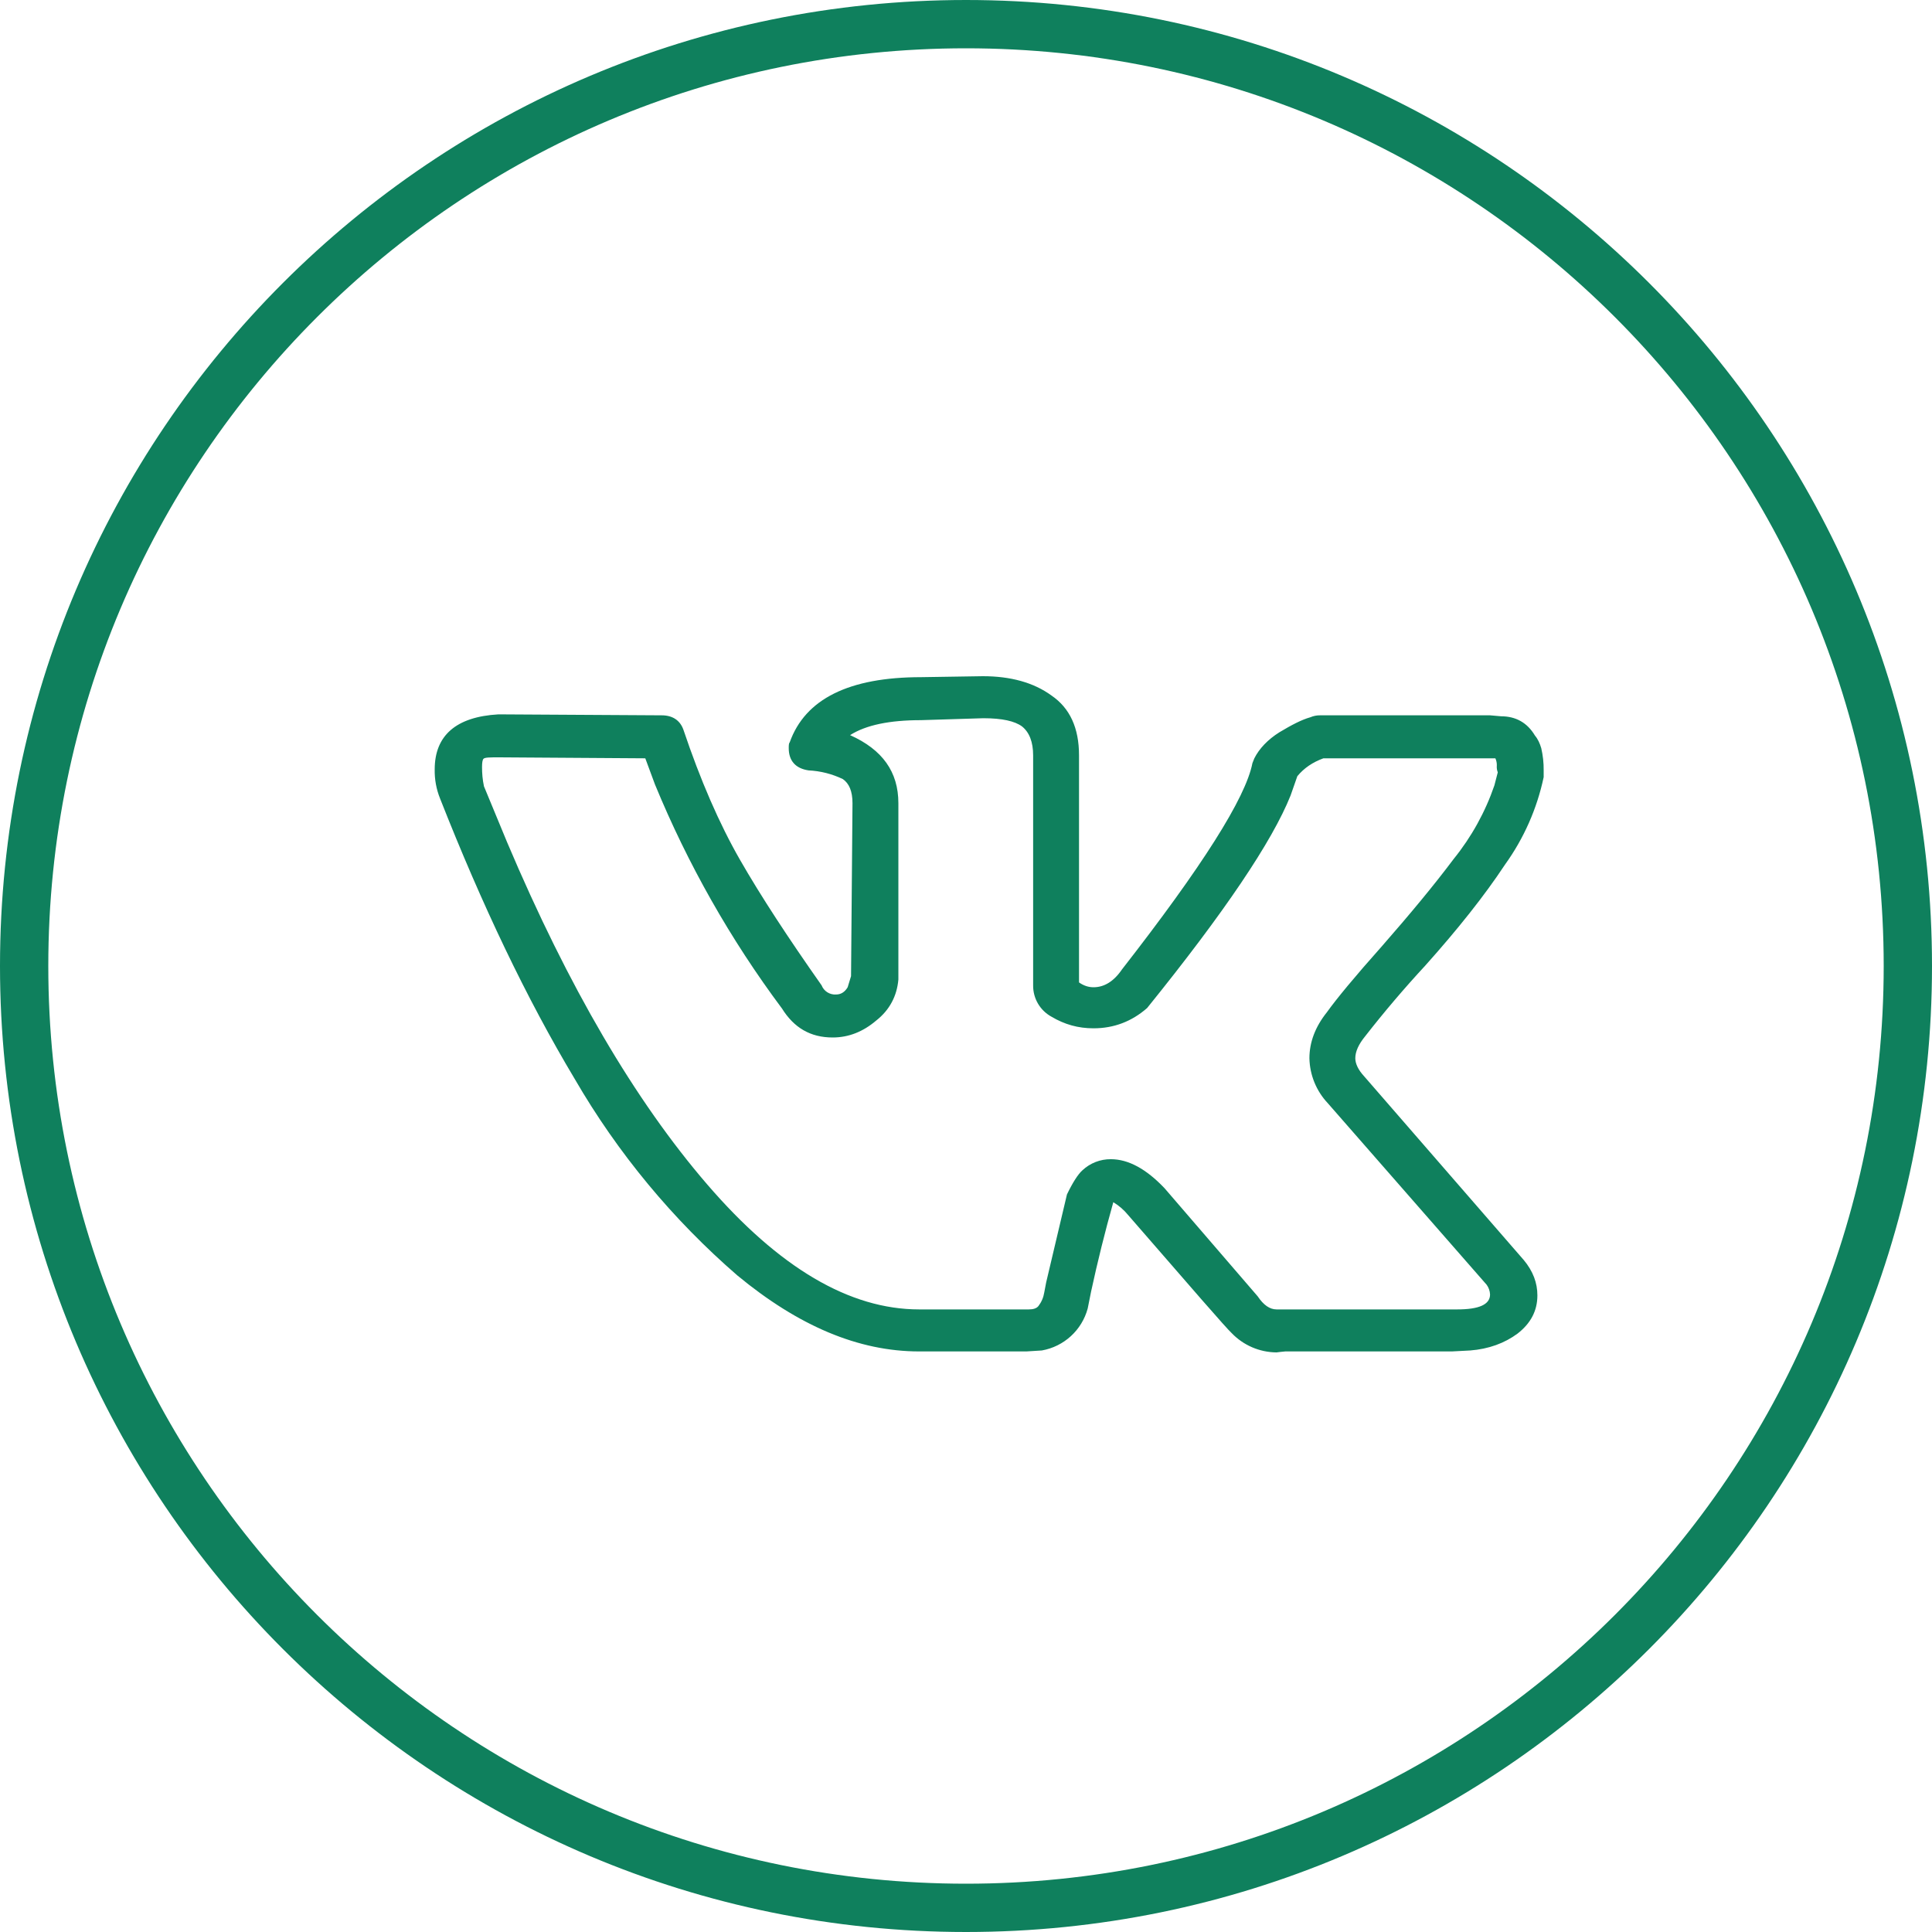
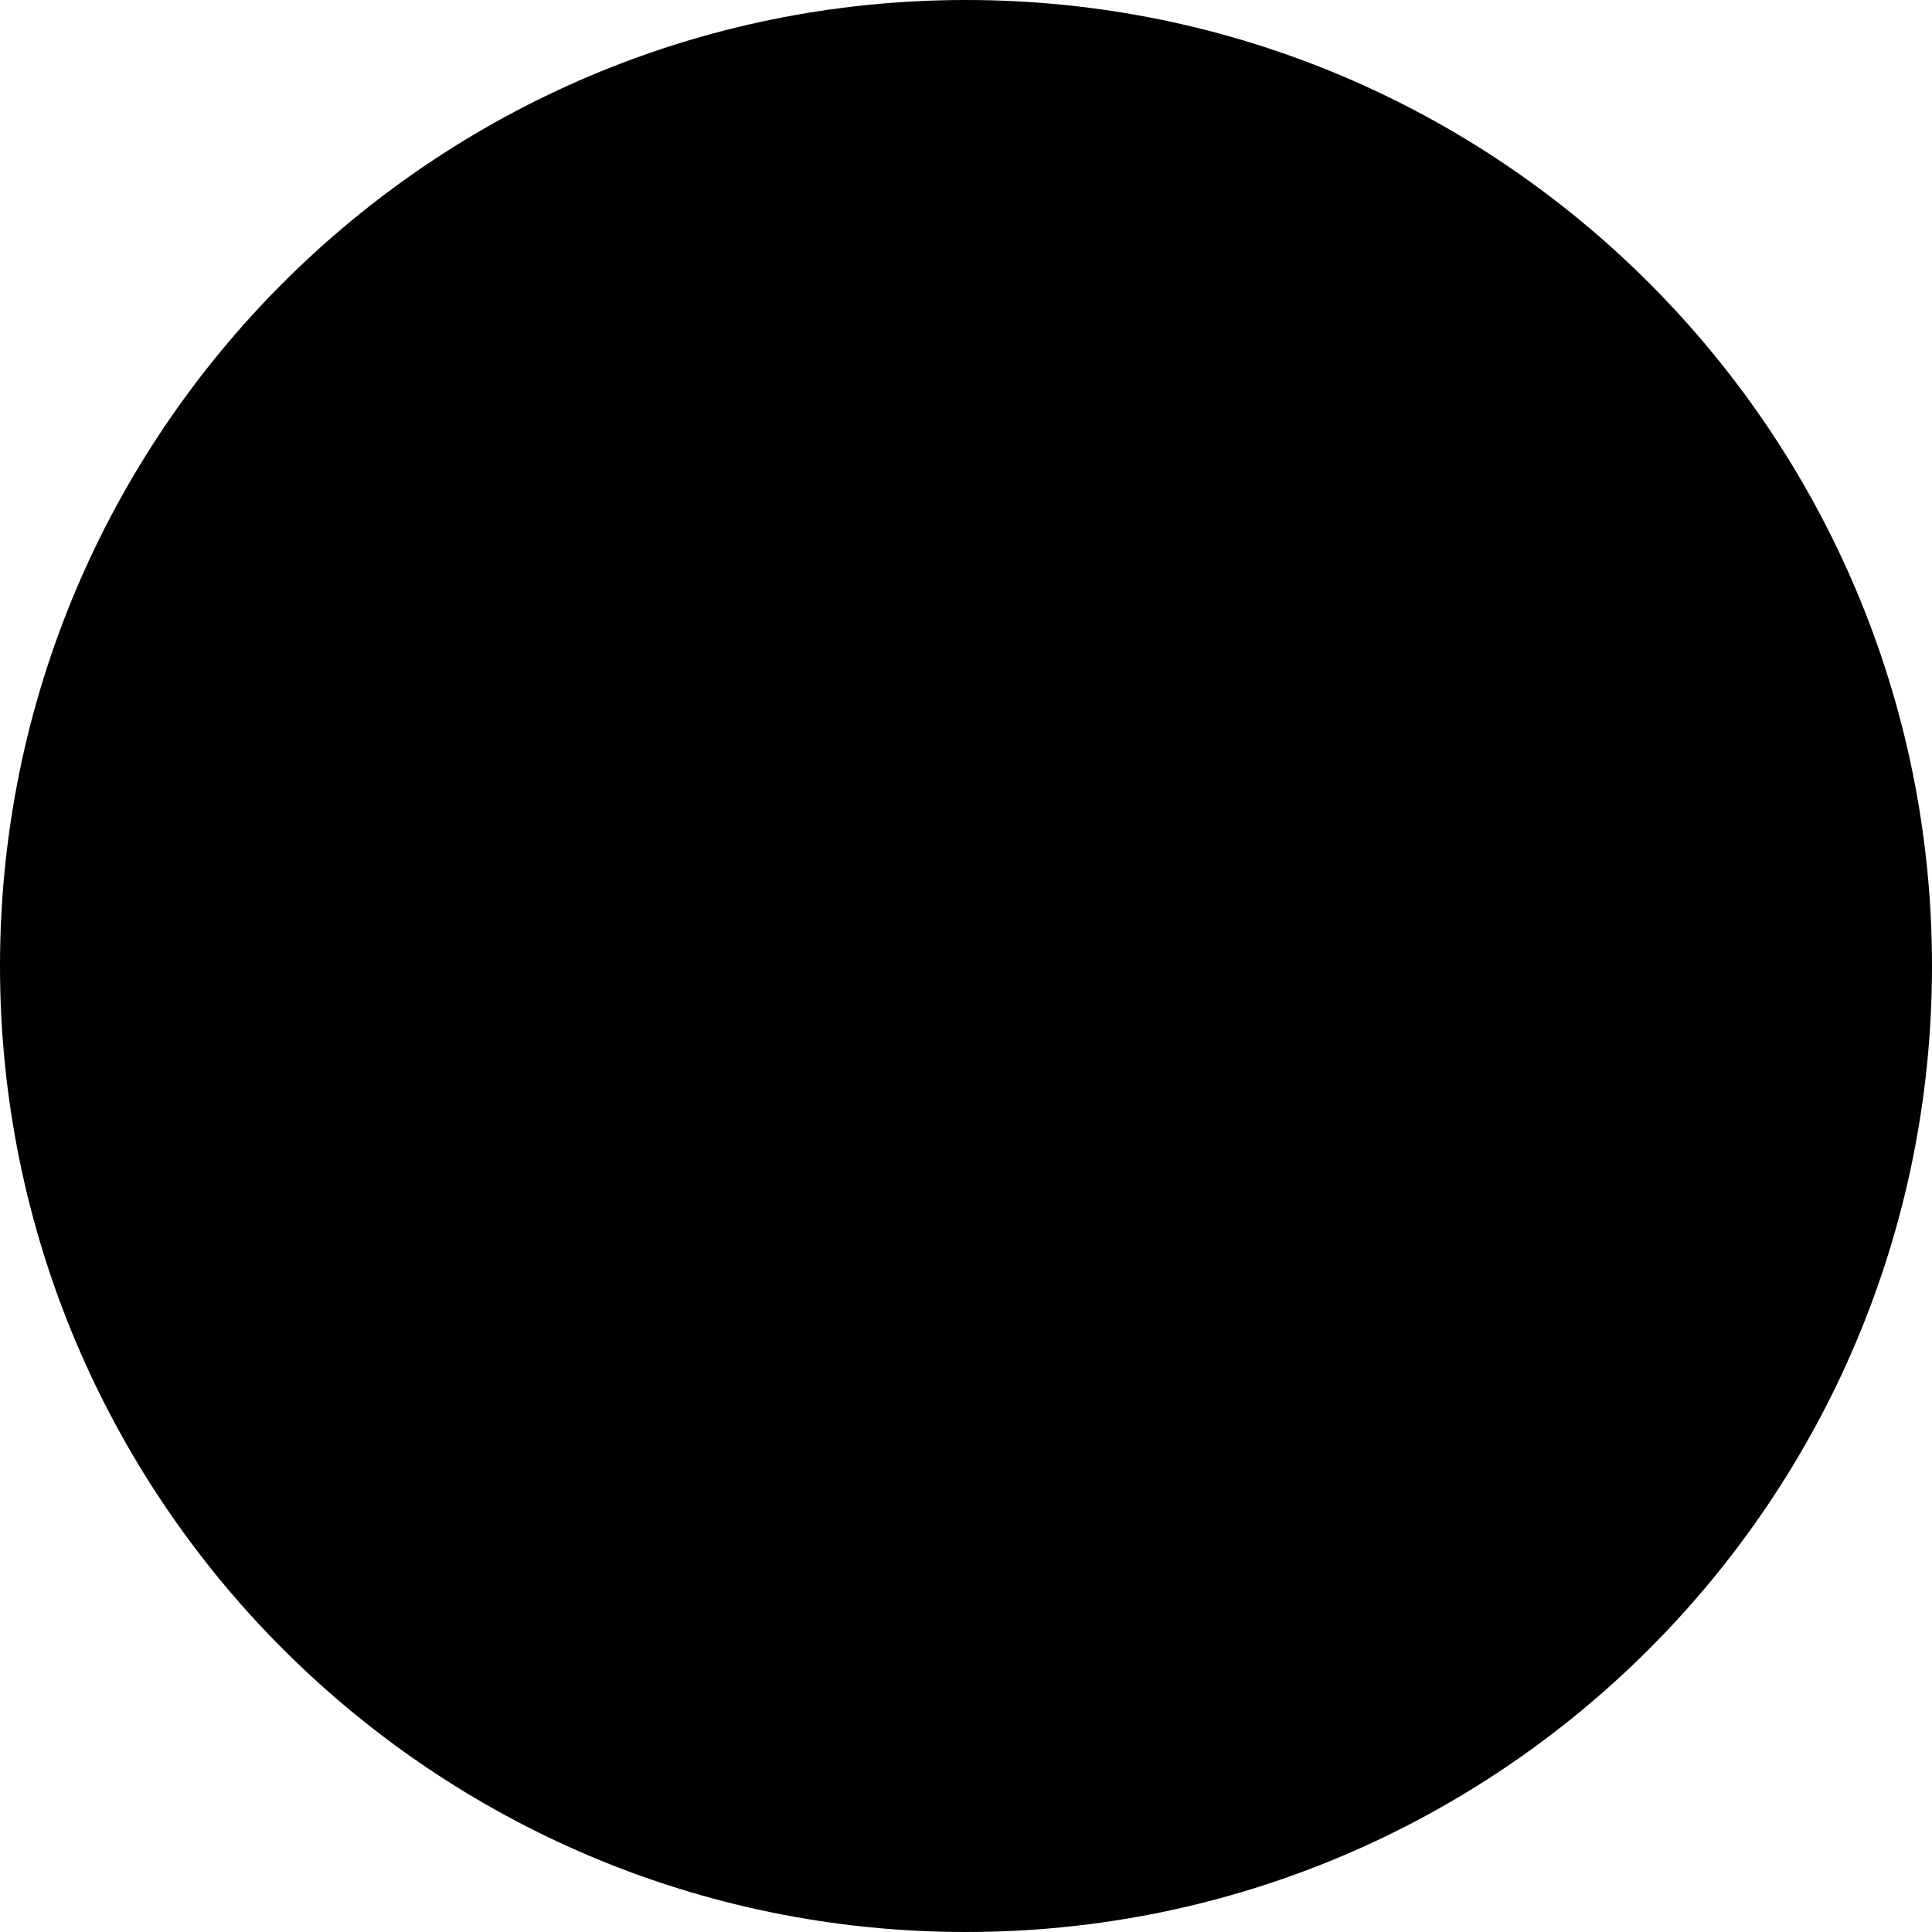
- <svg xmlns="http://www.w3.org/2000/svg" viewBox="0 0 40 40" fill="none">
-   <circle cx="20" cy="20" r="19.5" stroke="#0F805D" />
-   <path d="M9 15.93c0-.7.44-1.09 1.32-1.14l3.38.02c.22 0 .38.1.45.3.35 1.04.74 1.94 1.17 2.69.43.75 1 1.62 1.69 2.6a.3.3 0 0 0 .3.19c.1 0 .18-.05.24-.15l.07-.23.03-3.58c0-.25-.07-.41-.2-.5a1.85 1.85 0 0 0-.71-.18c-.27-.04-.41-.2-.41-.46 0-.05 0-.1.02-.12.32-.9 1.23-1.35 2.72-1.35l1.28-.02c.57 0 1.05.13 1.42.4.38.26.57.67.57 1.24v4.7c.1.07.2.1.3.1.22 0 .42-.12.59-.37 1.66-2.13 2.56-3.55 2.7-4.27l.04-.1c.1-.2.28-.39.52-.54.25-.15.46-.26.64-.31a.49.49 0 0 1 .2-.04h3.52l.23.02c.3 0 .54.13.7.4.06.07.1.16.13.26a1.92 1.92 0 0 1 .05.46v.14a4.8 4.8 0 0 1-.8 1.81c-.43.65-.98 1.34-1.65 2.09a22.9 22.9 0 0 0-1.25 1.47c-.13.16-.2.31-.2.45 0 .11.06.24.18.37l3.31 3.81c.19.23.28.47.28.73 0 .32-.14.58-.41.79-.27.2-.6.32-.98.35l-.38.02h-3.45l-.1.01a.76.76 0 0 1-.08.01 1.3 1.3 0 0 1-.93-.4c-.11-.1-.82-.92-2.14-2.44a1.2 1.2 0 0 0-.31-.27 30.76 30.76 0 0 0-.46 1.85l-.07.35a1.2 1.2 0 0 1-.95.87l-.32.02h-2.22c-1.26 0-2.5-.53-3.76-1.57a16 16 0 0 1-3.37-4.07c-1-1.67-1.92-3.6-2.79-5.81a1.53 1.53 0 0 1-.11-.6Zm13.64 5.36c-.32 0-.6-.08-.87-.24a.73.73 0 0 1-.38-.65v-4.76c0-.28-.08-.48-.23-.6-.15-.11-.41-.17-.8-.17l-1.29.04c-.65 0-1.14.1-1.47.31.67.3 1 .76 1 1.41v3.65c-.03.34-.18.63-.46.85-.27.23-.57.35-.9.35-.46 0-.8-.2-1.05-.6a21.34 21.34 0 0 1-2.63-4.64l-.2-.54-3.02-.02c-.2 0-.3 0-.33.03-.02.02-.03.08-.03.17 0 .13.01.26.04.4l.48 1.16c1.27 3 2.65 5.35 4.14 7.08 1.49 1.73 2.95 2.59 4.39 2.59h2.27c.09 0 .16-.02.2-.07a.62.62 0 0 0 .12-.28l.04-.21.43-1.82c.12-.25.23-.42.32-.5a.85.85 0 0 1 .59-.23c.36 0 .73.2 1.11.6l1.93 2.24c.12.18.25.27.39.27h3.74c.45 0 .68-.1.68-.31a.37.37 0 0 0-.07-.2l-3.29-3.76a1.4 1.4 0 0 1-.38-.93c0-.33.12-.65.36-.95.2-.28.58-.74 1.15-1.38.56-.64 1.06-1.24 1.48-1.8a5 5 0 0 0 .84-1.52l.07-.27a.3.3 0 0 1-.02-.14.33.33 0 0 0-.03-.15h-3.56c-.22.08-.4.2-.54.37l-.14.4c-.38.95-1.37 2.42-2.97 4.4-.32.28-.69.42-1.11.42Z" fill="#0F805D" />
+ <svg xmlns="http://www.w3.org/2000/svg" width="40" height="40" viewBox="0 0 40 40">
+   <circle cx="20" cy="20" r="19.5" stroke="currentColor" />
+   <path d="M9 15.93c0-.7.44-1.09 1.32-1.14l3.38.02c.22 0 .38.1.45.3.35 1.04.74 1.94 1.17 2.69.43.75 1 1.62 1.69 2.6a.3.3 0 0 0 .3.19c.1 0 .18-.05.24-.15l.07-.23.03-3.58c0-.25-.07-.41-.2-.5a1.85 1.85 0 0 0-.71-.18c-.27-.04-.41-.2-.41-.46 0-.05 0-.1.02-.12.32-.9 1.23-1.35 2.72-1.35l1.28-.02c.57 0 1.05.13 1.42.4.38.26.57.67.57 1.24v4.7c.1.07.2.1.3.1.22 0 .42-.12.59-.37 1.66-2.13 2.56-3.55 2.7-4.27l.04-.1c.1-.2.28-.39.52-.54.25-.15.46-.26.64-.31a.49.49 0 0 1 .2-.04h3.52l.23.02c.3 0 .54.13.7.4.06.07.1.16.13.26a1.92 1.92 0 0 1 .05.46v.14a4.8 4.8 0 0 1-.8 1.81c-.43.65-.98 1.34-1.65 2.09a22.9 22.9 0 0 0-1.25 1.47c-.13.16-.2.31-.2.45 0 .11.06.24.18.37l3.31 3.81c.19.23.28.47.28.73 0 .32-.14.58-.41.79-.27.2-.6.32-.98.35l-.38.02h-3.45l-.1.01a.76.76 0 0 1-.08.01 1.3 1.3 0 0 1-.93-.4c-.11-.1-.82-.92-2.14-2.44a1.2 1.2 0 0 0-.31-.27 30.76 30.76 0 0 0-.46 1.85l-.07.35a1.2 1.2 0 0 1-.95.87l-.32.02h-2.22c-1.26 0-2.5-.53-3.76-1.57a16 16 0 0 1-3.37-4.07c-1-1.67-1.92-3.6-2.79-5.81a1.53 1.53 0 0 1-.11-.6Zm13.64 5.36c-.32 0-.6-.08-.87-.24a.73.73 0 0 1-.38-.65v-4.76c0-.28-.08-.48-.23-.6-.15-.11-.41-.17-.8-.17l-1.29.04c-.65 0-1.14.1-1.47.31.67.3 1 .76 1 1.41v3.65c-.03.34-.18.63-.46.85-.27.23-.57.35-.9.35-.46 0-.8-.2-1.05-.6a21.34 21.34 0 0 1-2.63-4.64l-.2-.54-3.02-.02c-.2 0-.3 0-.33.03-.02.02-.03.08-.03.17 0 .13.01.26.04.4l.48 1.16c1.27 3 2.65 5.35 4.14 7.08 1.49 1.73 2.95 2.59 4.39 2.59h2.27c.09 0 .16-.02.2-.07a.62.62 0 0 0 .12-.28l.04-.21.43-1.82c.12-.25.23-.42.32-.5a.85.85 0 0 1 .59-.23c.36 0 .73.2 1.11.6l1.93 2.24c.12.18.25.27.39.27h3.74c.45 0 .68-.1.68-.31a.37.37 0 0 0-.07-.2l-3.29-3.76a1.4 1.4 0 0 1-.38-.93c0-.33.12-.65.36-.95.2-.28.58-.74 1.15-1.38.56-.64 1.06-1.24 1.48-1.8a5 5 0 0 0 .84-1.52l.07-.27a.3.3 0 0 1-.02-.14.33.33 0 0 0-.03-.15h-3.56c-.22.08-.4.2-.54.37l-.14.4c-.38.95-1.37 2.42-2.97 4.4-.32.28-.69.42-1.11.42Z" fill="currentColor" />
</svg>
